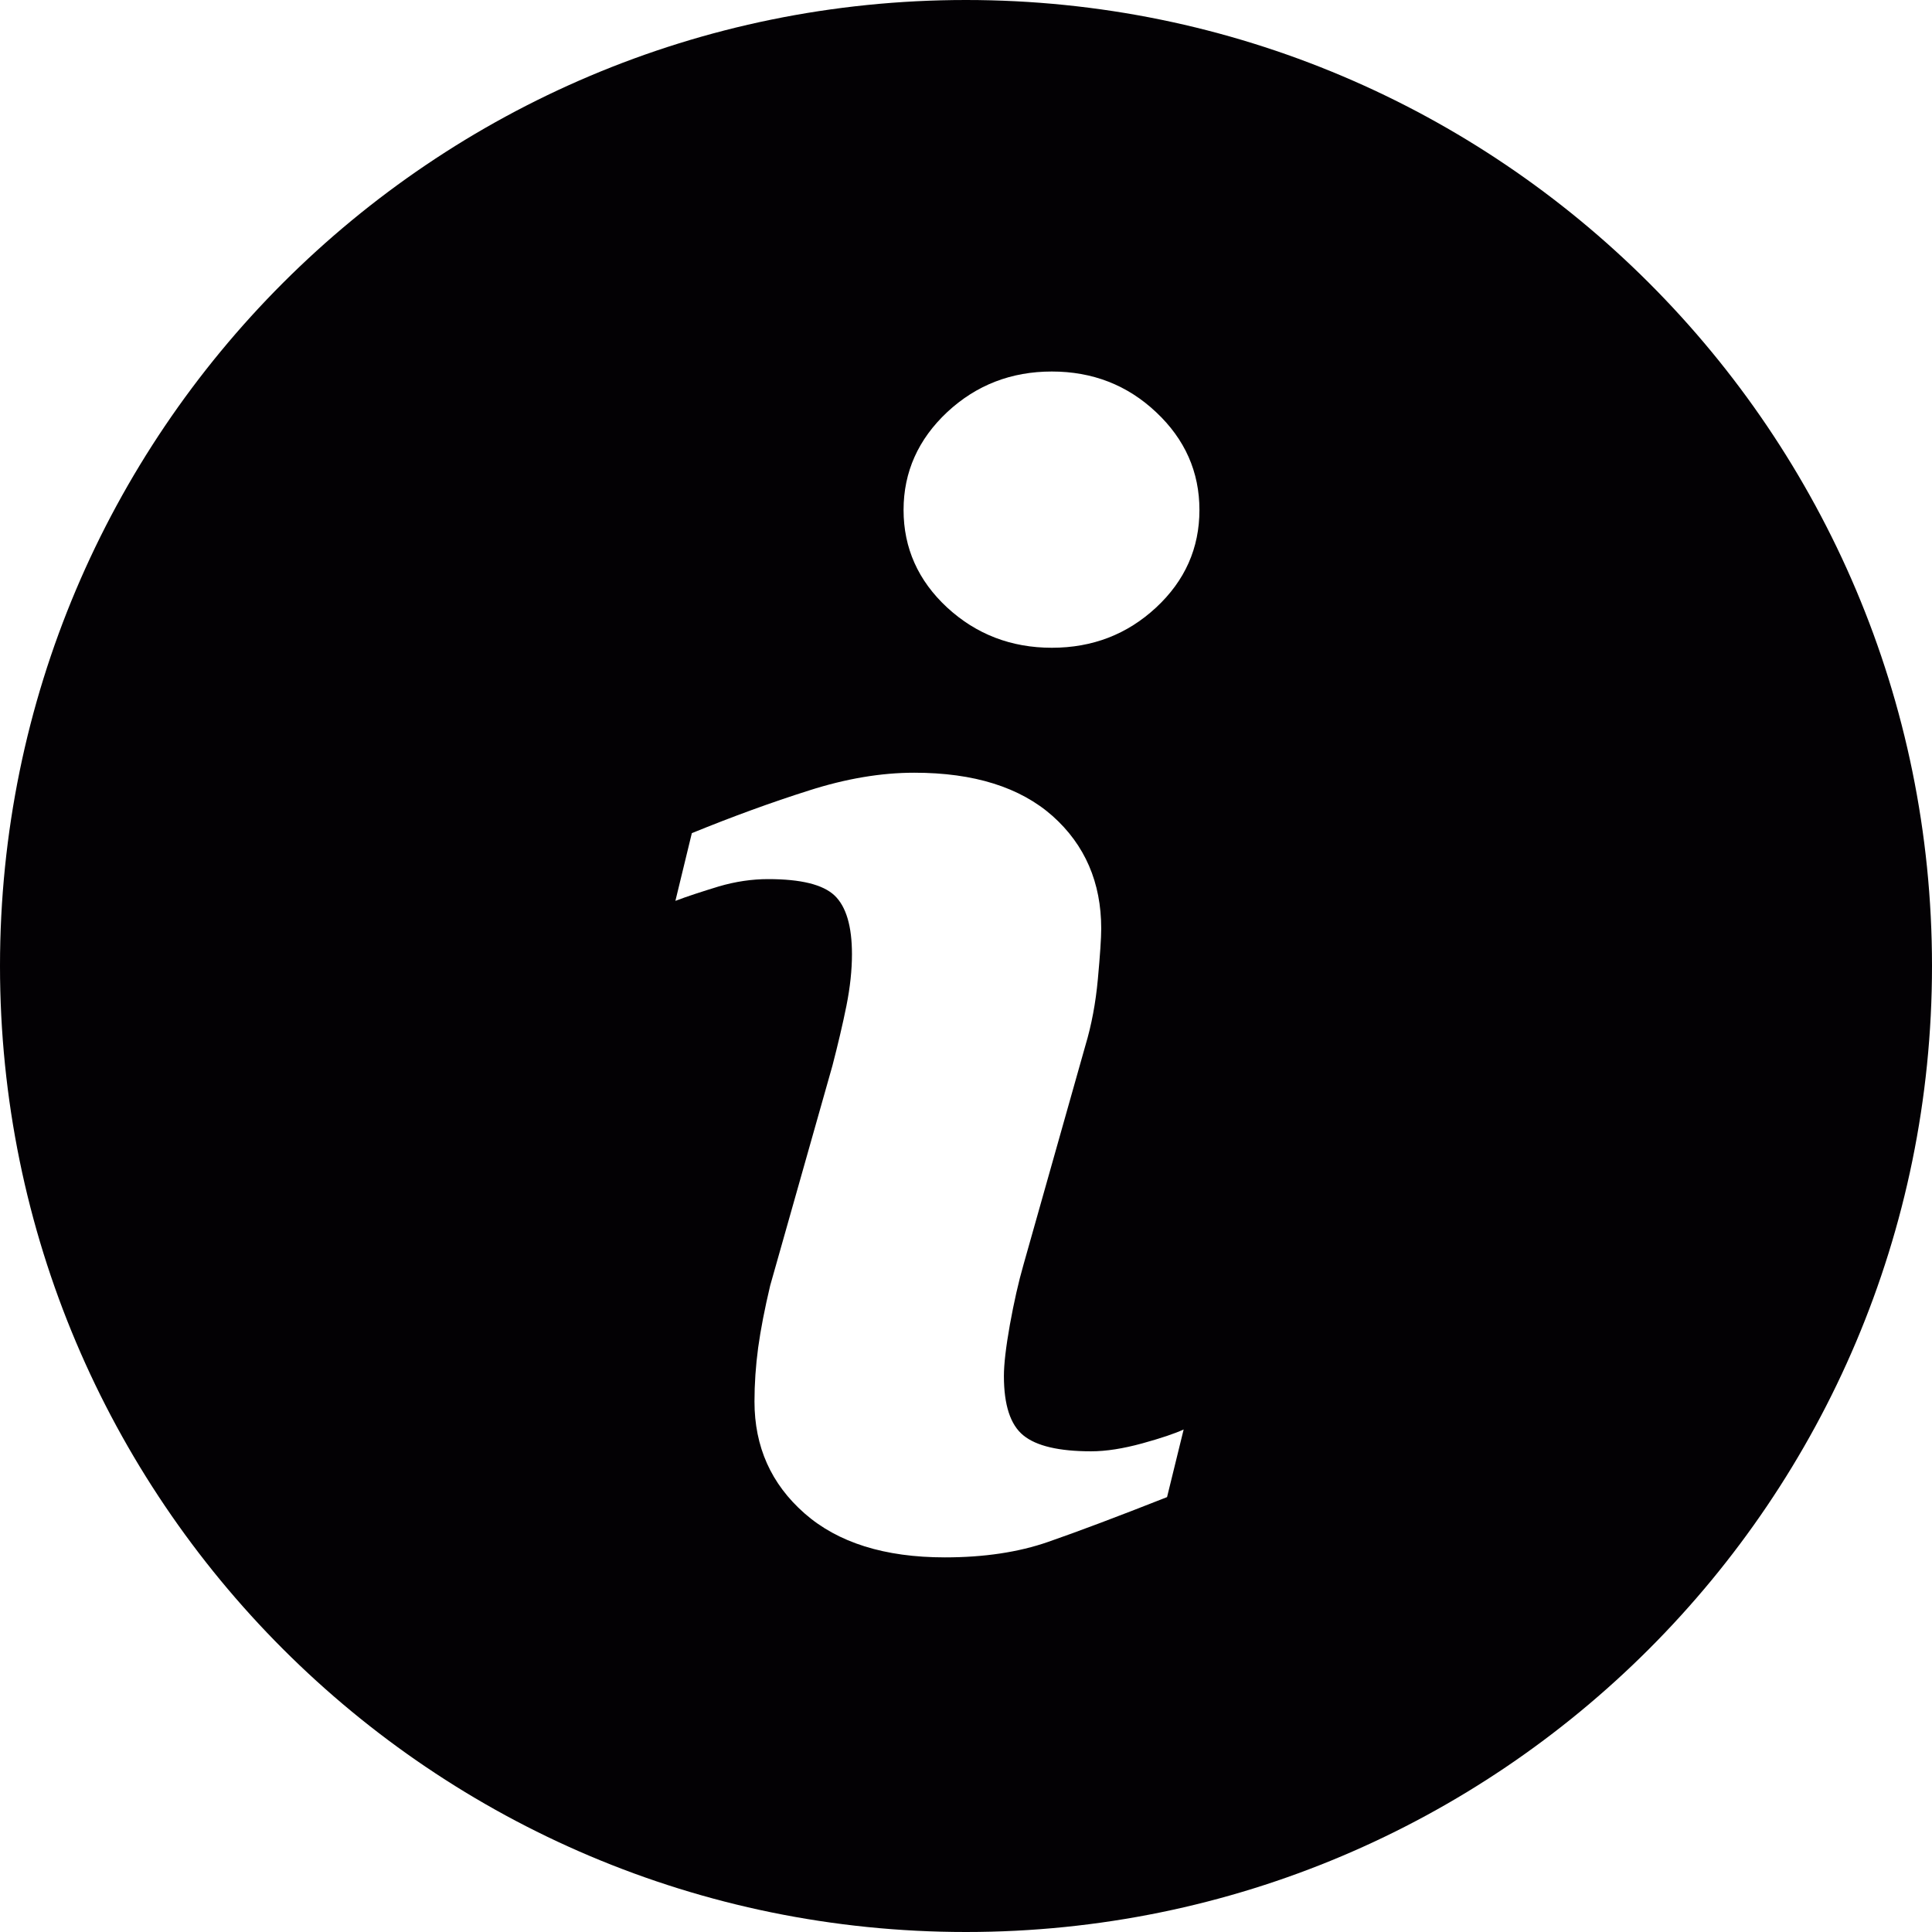
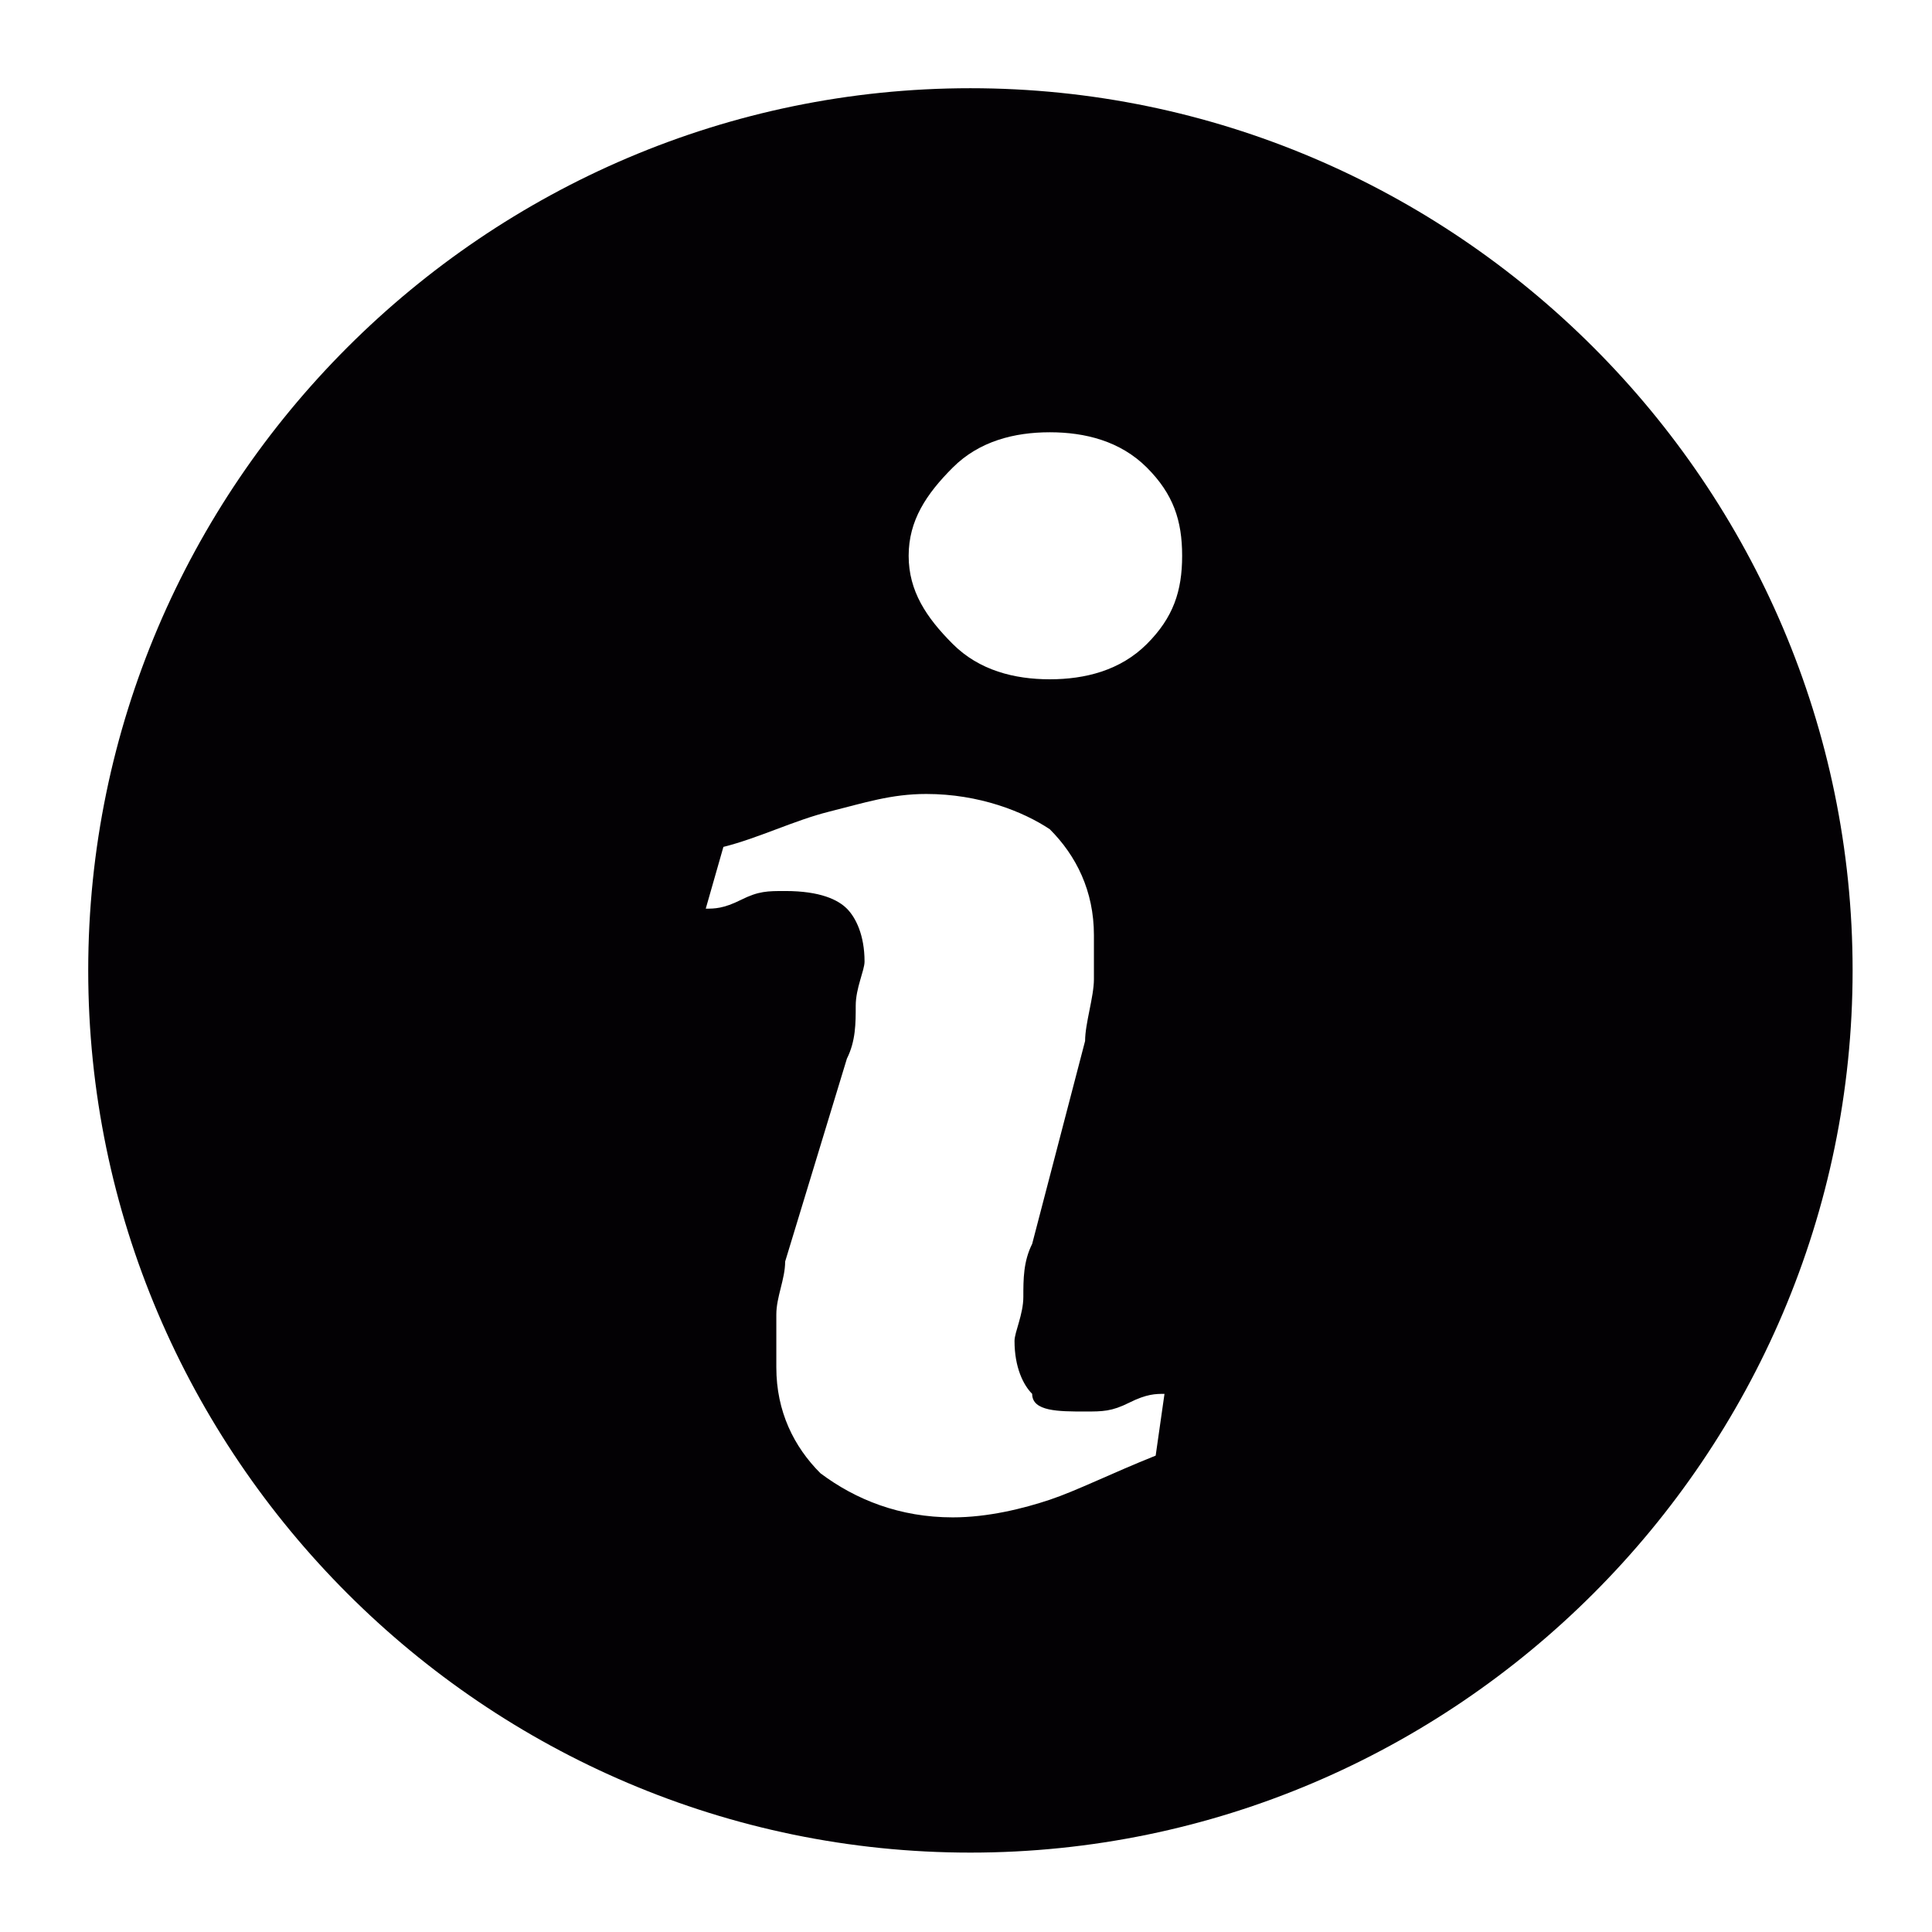
- <svg xmlns="http://www.w3.org/2000/svg" version="1.1" id="Capa_1" x="0px" y="0px" viewBox="0 0 23.625 23.625" style="enable-background:new 0 0 23.625 23.625;" xml:space="preserve">
+ <svg xmlns="http://www.w3.org/2000/svg" version="1.1" id="Ebene_1" x="0px" y="0px" viewBox="0 0 21.9 21.9" style="enable-background:new 0 0 21.9 21.9;" xml:space="preserve">
+   <style type="text/css">
+ 	.st0{fill:#030104;}
+ </style>
  <g>
-     <path style="fill:#030104;" d="M11.812,0C5.289,0,0,5.289,0,11.812s5.289,11.813,11.812,11.813s11.813-5.29,11.813-11.813   S18.335,0,11.812,0z M14.271,18.307c-0.608,0.24-1.092,0.422-1.455,0.548c-0.362,0.126-0.783,0.189-1.262,0.189   c-0.736,0-1.309-0.18-1.717-0.539s-0.611-0.814-0.611-1.367c0-0.215,0.015-0.435,0.045-0.659c0.031-0.224,0.08-0.476,0.147-0.759   l0.761-2.688c0.067-0.258,0.125-0.503,0.171-0.731c0.046-0.23,0.068-0.441,0.068-0.633c0-0.342-0.071-0.582-0.212-0.717   c-0.143-0.135-0.412-0.201-0.813-0.201c-0.196,0-0.398,0.029-0.605,0.09c-0.205,0.063-0.383,0.12-0.529,0.176l0.201-0.828   c0.498-0.203,0.975-0.377,1.43-0.521c0.455-0.146,0.885-0.218,1.29-0.218c0.731,0,1.295,0.178,1.692,0.53   c0.395,0.353,0.594,0.812,0.594,1.376c0,0.117-0.014,0.323-0.041,0.617c-0.027,0.295-0.078,0.564-0.152,0.811l-0.757,2.68   c-0.062,0.215-0.117,0.461-0.167,0.736c-0.049,0.275-0.073,0.485-0.073,0.626c0,0.356,0.079,0.599,0.239,0.728   c0.158,0.129,0.435,0.194,0.827,0.194c0.185,0,0.392-0.033,0.626-0.097c0.232-0.064,0.4-0.121,0.506-0.17L14.271,18.307z    M14.137,7.429c-0.353,0.328-0.778,0.492-1.275,0.492c-0.496,0-0.924-0.164-1.28-0.492c-0.354-0.328-0.533-0.727-0.533-1.193   c0-0.465,0.18-0.865,0.533-1.196c0.356-0.332,0.784-0.497,1.28-0.497c0.497,0,0.923,0.165,1.275,0.497   c0.353,0.331,0.53,0.731,0.53,1.196C14.667,6.703,14.49,7.101,14.137,7.429z" />
+     <path class="st0" d="M11,1C5.5,1,1,5.5,1,11s4.5,10,10,10s10-4.5,10-10S16.5,1,11,1z M13.1,16.5c-0.5,0.2-0.9,0.4-1.2,0.5   c-0.3,0.1-0.7,0.2-1.1,0.2c-0.6,0-1.1-0.2-1.5-0.5C9,16.4,8.8,16,8.8,15.5c0-0.2,0-0.4,0-0.6c0-0.2,0.1-0.4,0.1-0.6L9.6,12   c0.1-0.2,0.1-0.4,0.1-0.6c0-0.2,0.1-0.4,0.1-0.5c0-0.3-0.1-0.5-0.2-0.6c-0.1-0.1-0.3-0.2-0.7-0.2c-0.2,0-0.3,0-0.5,0.1   c-0.2,0.1-0.3,0.1-0.4,0.1l0.2-0.7C8.6,9.5,9,9.3,9.4,9.2C9.8,9.1,10.1,9,10.5,9c0.6,0,1.1,0.2,1.4,0.4c0.3,0.3,0.5,0.7,0.5,1.2   c0,0.1,0,0.3,0,0.5c0,0.2-0.1,0.5-0.1,0.7l-0.6,2.3c-0.1,0.2-0.1,0.4-0.1,0.6c0,0.2-0.1,0.4-0.1,0.5c0,0.3,0.1,0.5,0.2,0.6   C11.7,16,12,16,12.3,16c0.2,0,0.3,0,0.5-0.1c0.2-0.1,0.3-0.1,0.4-0.1L13.1,16.5z M13,7.3c-0.3,0.3-0.7,0.4-1.1,0.4   c-0.4,0-0.8-0.1-1.1-0.4c-0.3-0.3-0.5-0.6-0.5-1c0-0.4,0.2-0.7,0.5-1c0.3-0.3,0.7-0.4,1.1-0.4c0.4,0,0.8,0.1,1.1,0.4   c0.3,0.3,0.4,0.6,0.4,1C13.4,6.7,13.3,7,13,7.3z" />
  </g>
-   <g>
- </g>
-   <g>
- </g>
-   <g>
- </g>
-   <g>
- </g>
-   <g>
- </g>
-   <g>
- </g>
-   <g>
- </g>
-   <g>
- </g>
-   <g>
- </g>
-   <g>
- </g>
-   <g>
- </g>
-   <g>
- </g>
-   <g>
- </g>
-   <g>
- </g>
-   <g>
- </g>
</svg>
